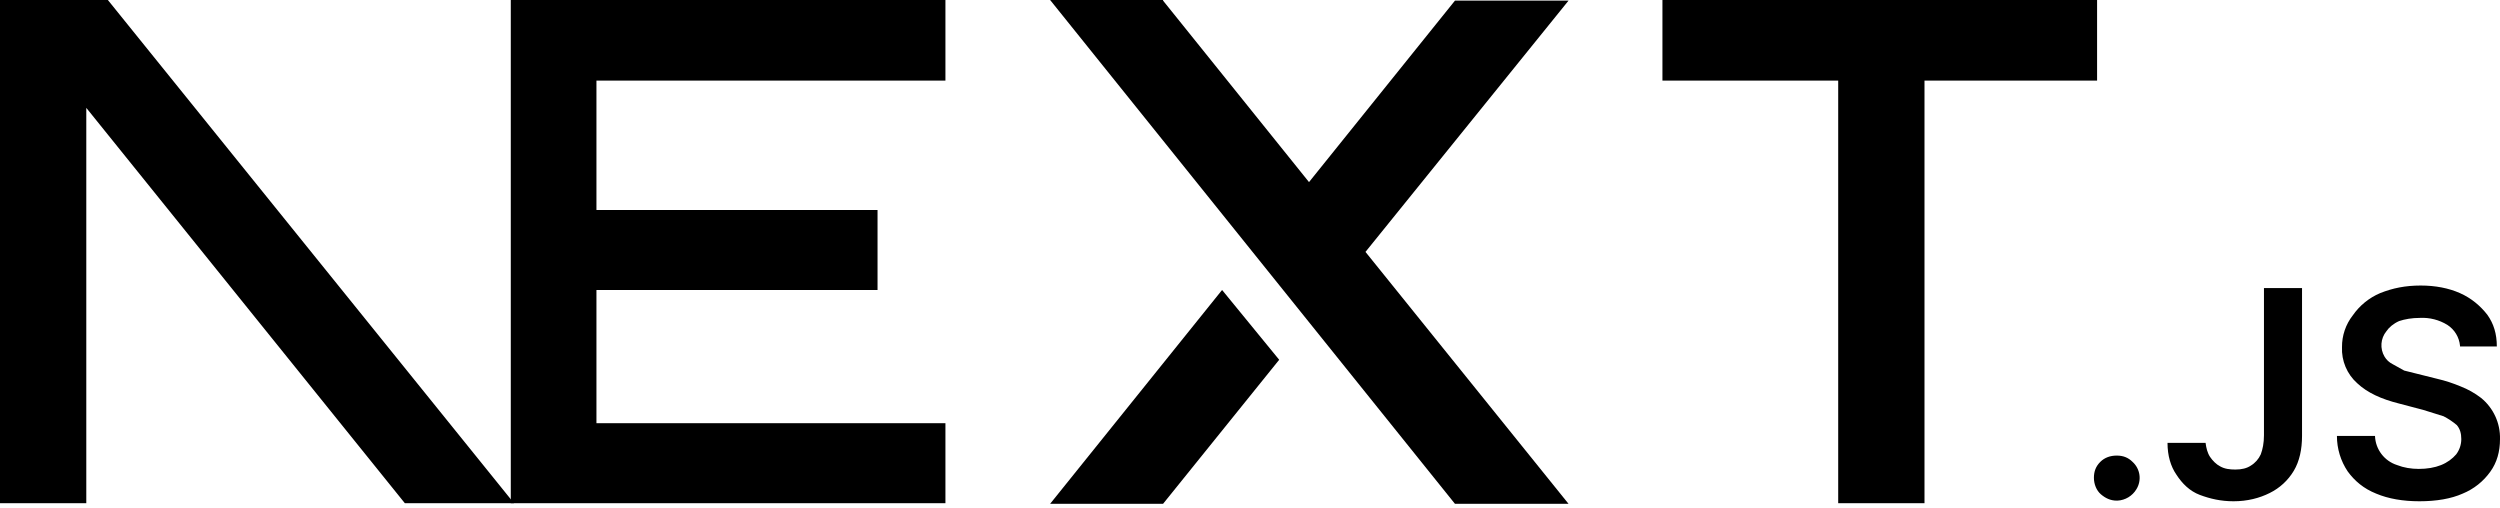
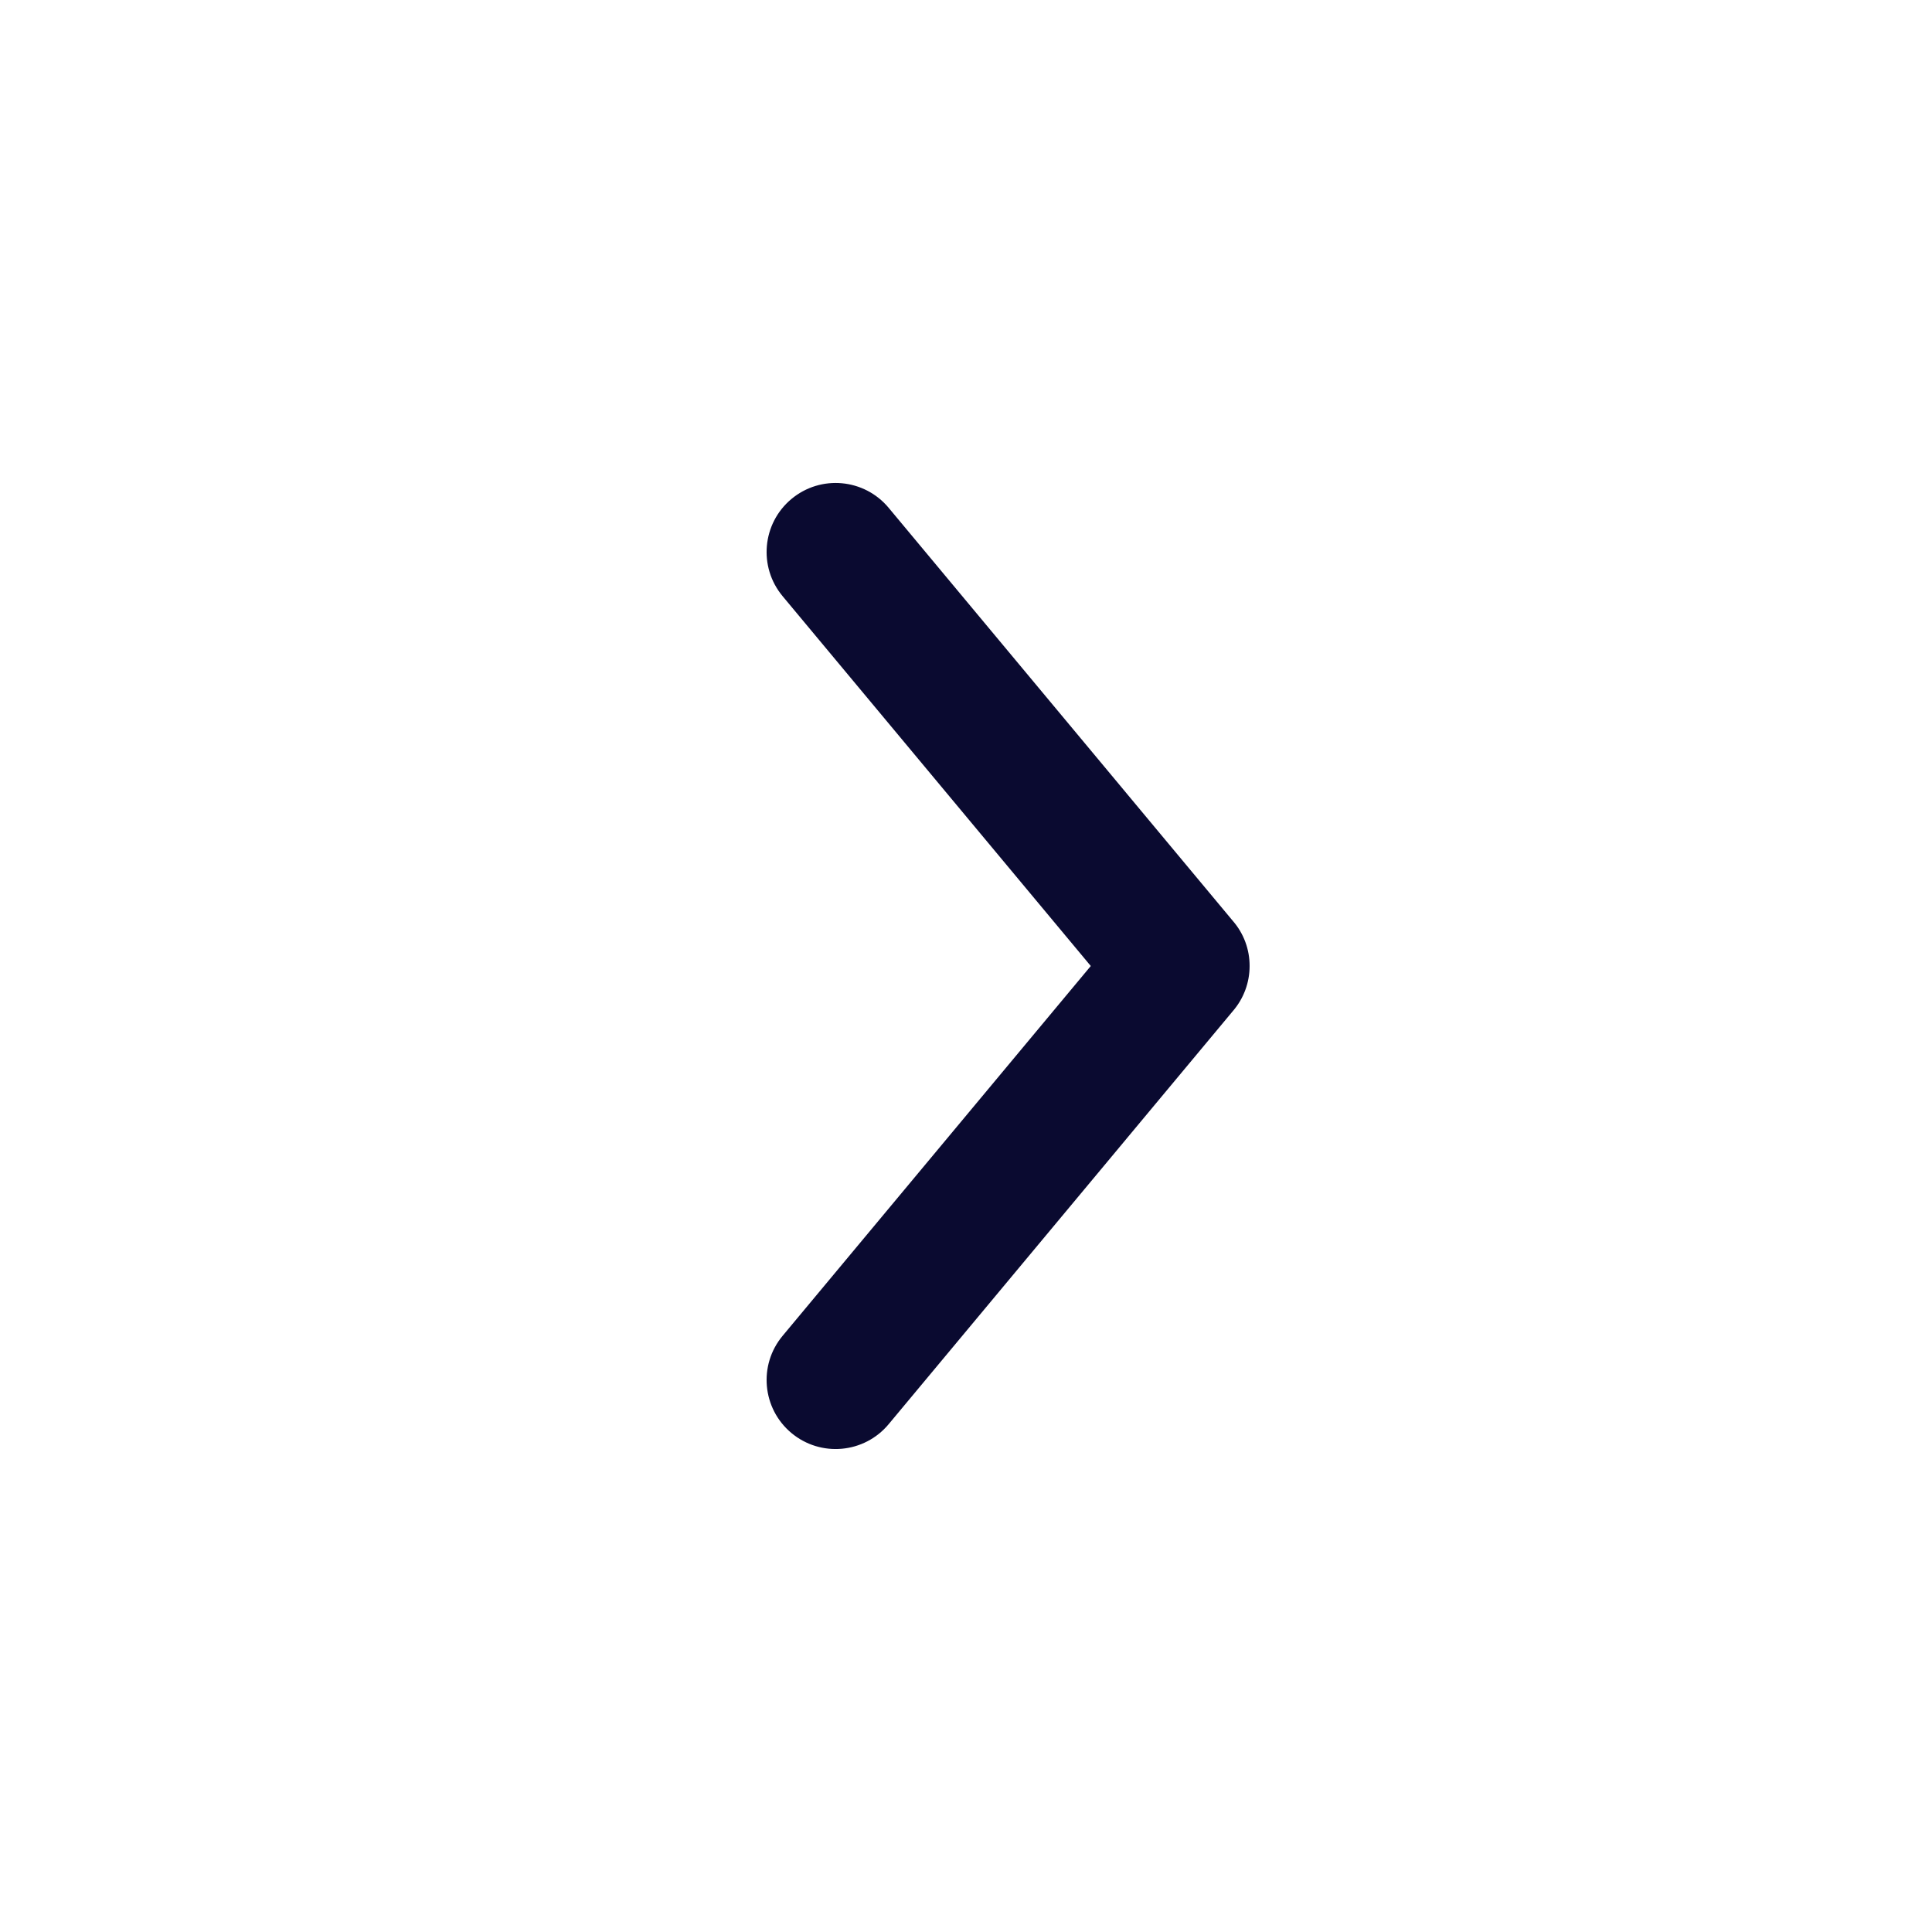
- <svg xmlns="http://www.w3.org/2000/svg" fill="none" viewBox="0 0 394 80">
-   <path fill="#000" d="M262 0h68.5v12.7h-27.2v66.6h-13.6V12.7H262V0ZM149 0v12.7H94v20.4h44.3v12.6H94v21h55v12.6H80.5V0h68.7zm34.3 0h-17.8l63.8 79.4h17.9l-32-39.7 32-39.6h-17.9l-23 28.6-23-28.6zm18.3 56.7-9-11-27.1 33.7h17.8l18.3-22.7z" />
-   <path fill="#000" d="M81 79.3 17 0H0v79.3h13.6V17l50.2 62.3H81Zm252.6-.4c-1 0-1.8-.4-2.5-1s-1.1-1.6-1.1-2.6.3-1.8 1-2.5 1.6-1 2.6-1 1.8.3 2.5 1a3.4 3.4 0 0 1 .6 4.3 3.7 3.7 0 0 1-3 1.8zm23.2-33.5h6v23.3c0 2.1-.4 4-1.3 5.5a9.1 9.1 0 0 1-3.8 3.5c-1.6.8-3.5 1.3-5.7 1.3-2 0-3.7-.4-5.3-1s-2.8-1.8-3.7-3.2c-.9-1.3-1.4-3-1.4-5h6c.1.8.3 1.6.7 2.2s1 1.2 1.6 1.5c.7.4 1.5.5 2.4.5 1 0 1.8-.2 2.4-.6a4 4 0 0 0 1.6-1.8c.3-.8.5-1.8.5-3V45.5zm30.9 9.1a4.4 4.4 0 0 0-2-3.3 7.5 7.5 0 0 0-4.3-1.1c-1.3 0-2.4.2-3.3.5-.9.4-1.6 1-2 1.6a3.5 3.5 0 0 0-.3 4c.3.5.7.9 1.3 1.2l1.8 1 2 .5 3.2.8c1.3.3 2.5.7 3.7 1.2a13 13 0 0 1 3.2 1.8 8.1 8.1 0 0 1 3 6.5c0 2-.5 3.7-1.5 5.1a10 10 0 0 1-4.4 3.5c-1.8.8-4.1 1.2-6.8 1.2-2.6 0-4.9-.4-6.8-1.2-2-.8-3.4-2-4.5-3.5a10 10 0 0 1-1.7-5.6h6a5 5 0 0 0 3.5 4.6c1 .4 2.2.6 3.4.6 1.3 0 2.5-.2 3.5-.6 1-.4 1.8-1 2.4-1.7a4 4 0 0 0 .8-2.4c0-.9-.2-1.6-.7-2.2a11 11 0 0 0-2.1-1.4l-3.2-1-3.8-1c-2.8-.7-5-1.7-6.6-3.2a7.2 7.2 0 0 1-2.4-5.7 8 8 0 0 1 1.7-5 10 10 0 0 1 4.3-3.5c2-.8 4-1.2 6.4-1.2 2.3 0 4.4.4 6.2 1.2 1.8.8 3.2 2 4.3 3.4 1 1.4 1.5 3 1.5 5h-5.8z" />
+ <svg xmlns="http://www.w3.org/2000/svg" viewBox="0 0 24 24" width="24" height="24" fill="none">
+   <style>@keyframes slide-17{to{transform:translateX(2px)}}</style>
+   <path fill="#0A0A30" d="M11.039 17.692a.857.857 0 01-1.317-1.098L13.55 12 9.722 7.406a.857.857 0 111.317-1.098l4.276 5.132a.848.848 0 01.208.56.854.854 0 01-.208.56l-4.276 5.132z" style="animation:slide-17 1s infinite alternate both cubic-bezier(1,-.01,0,.98)" />
</svg>
